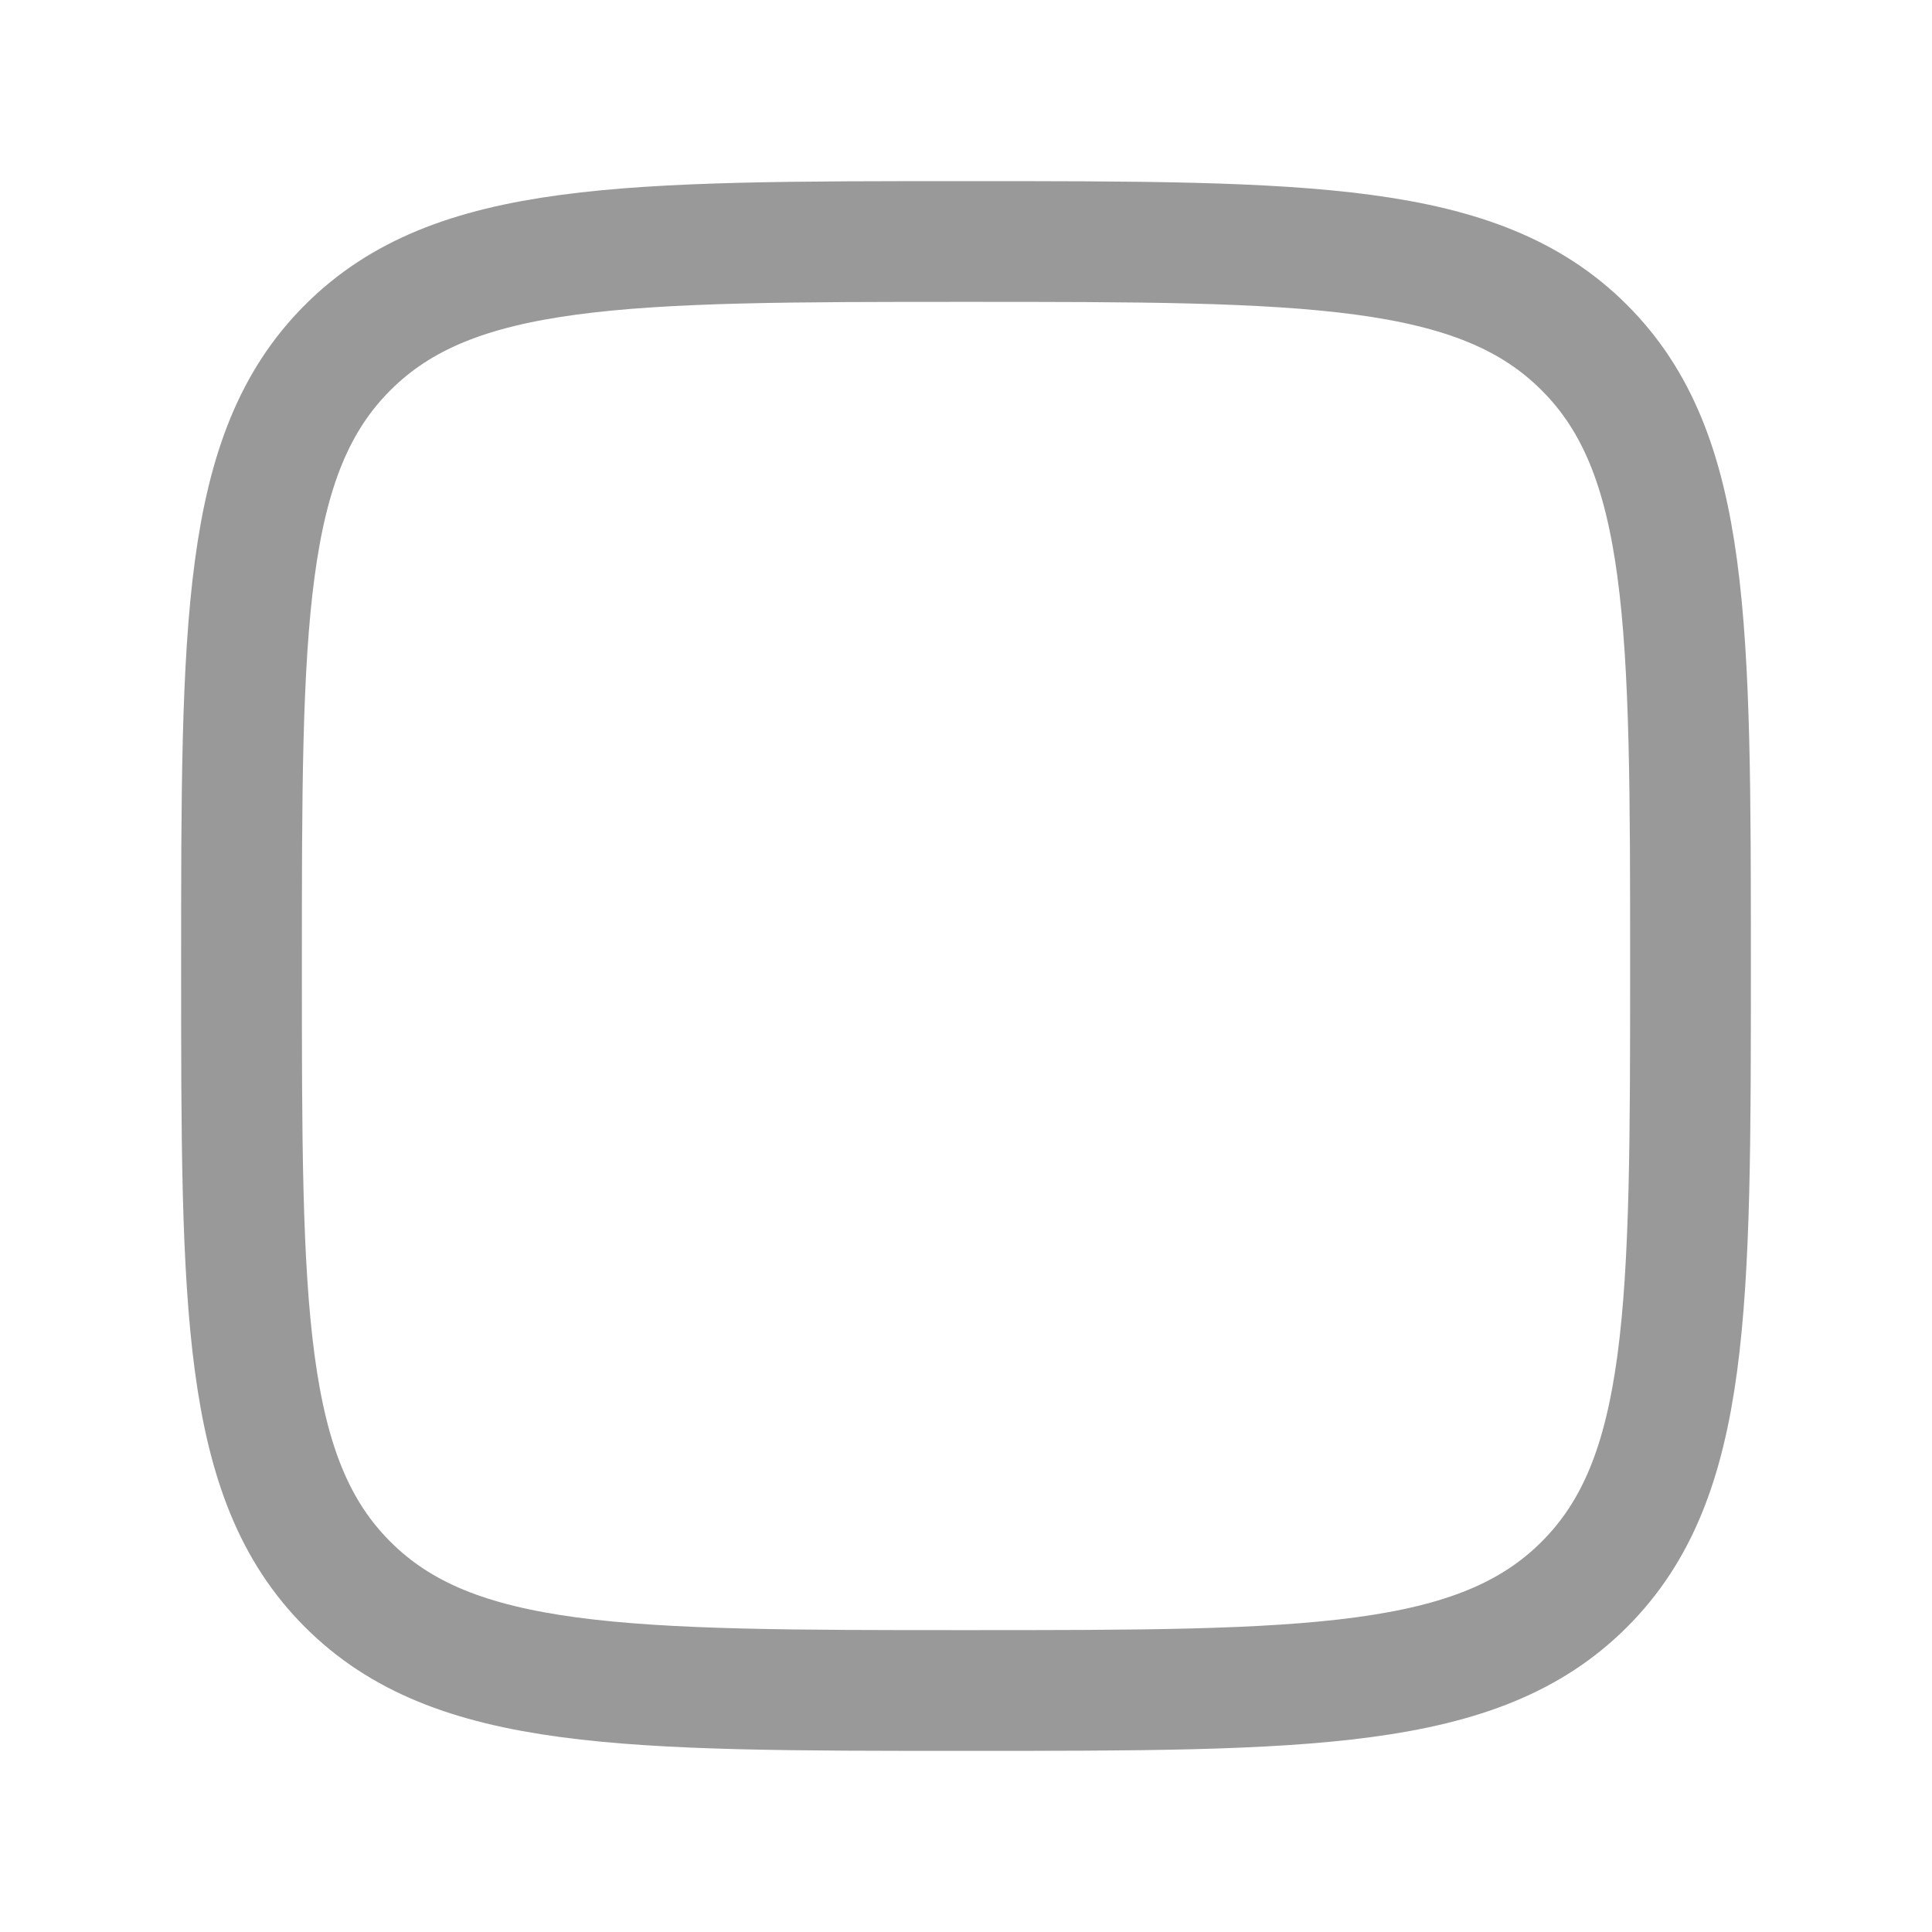
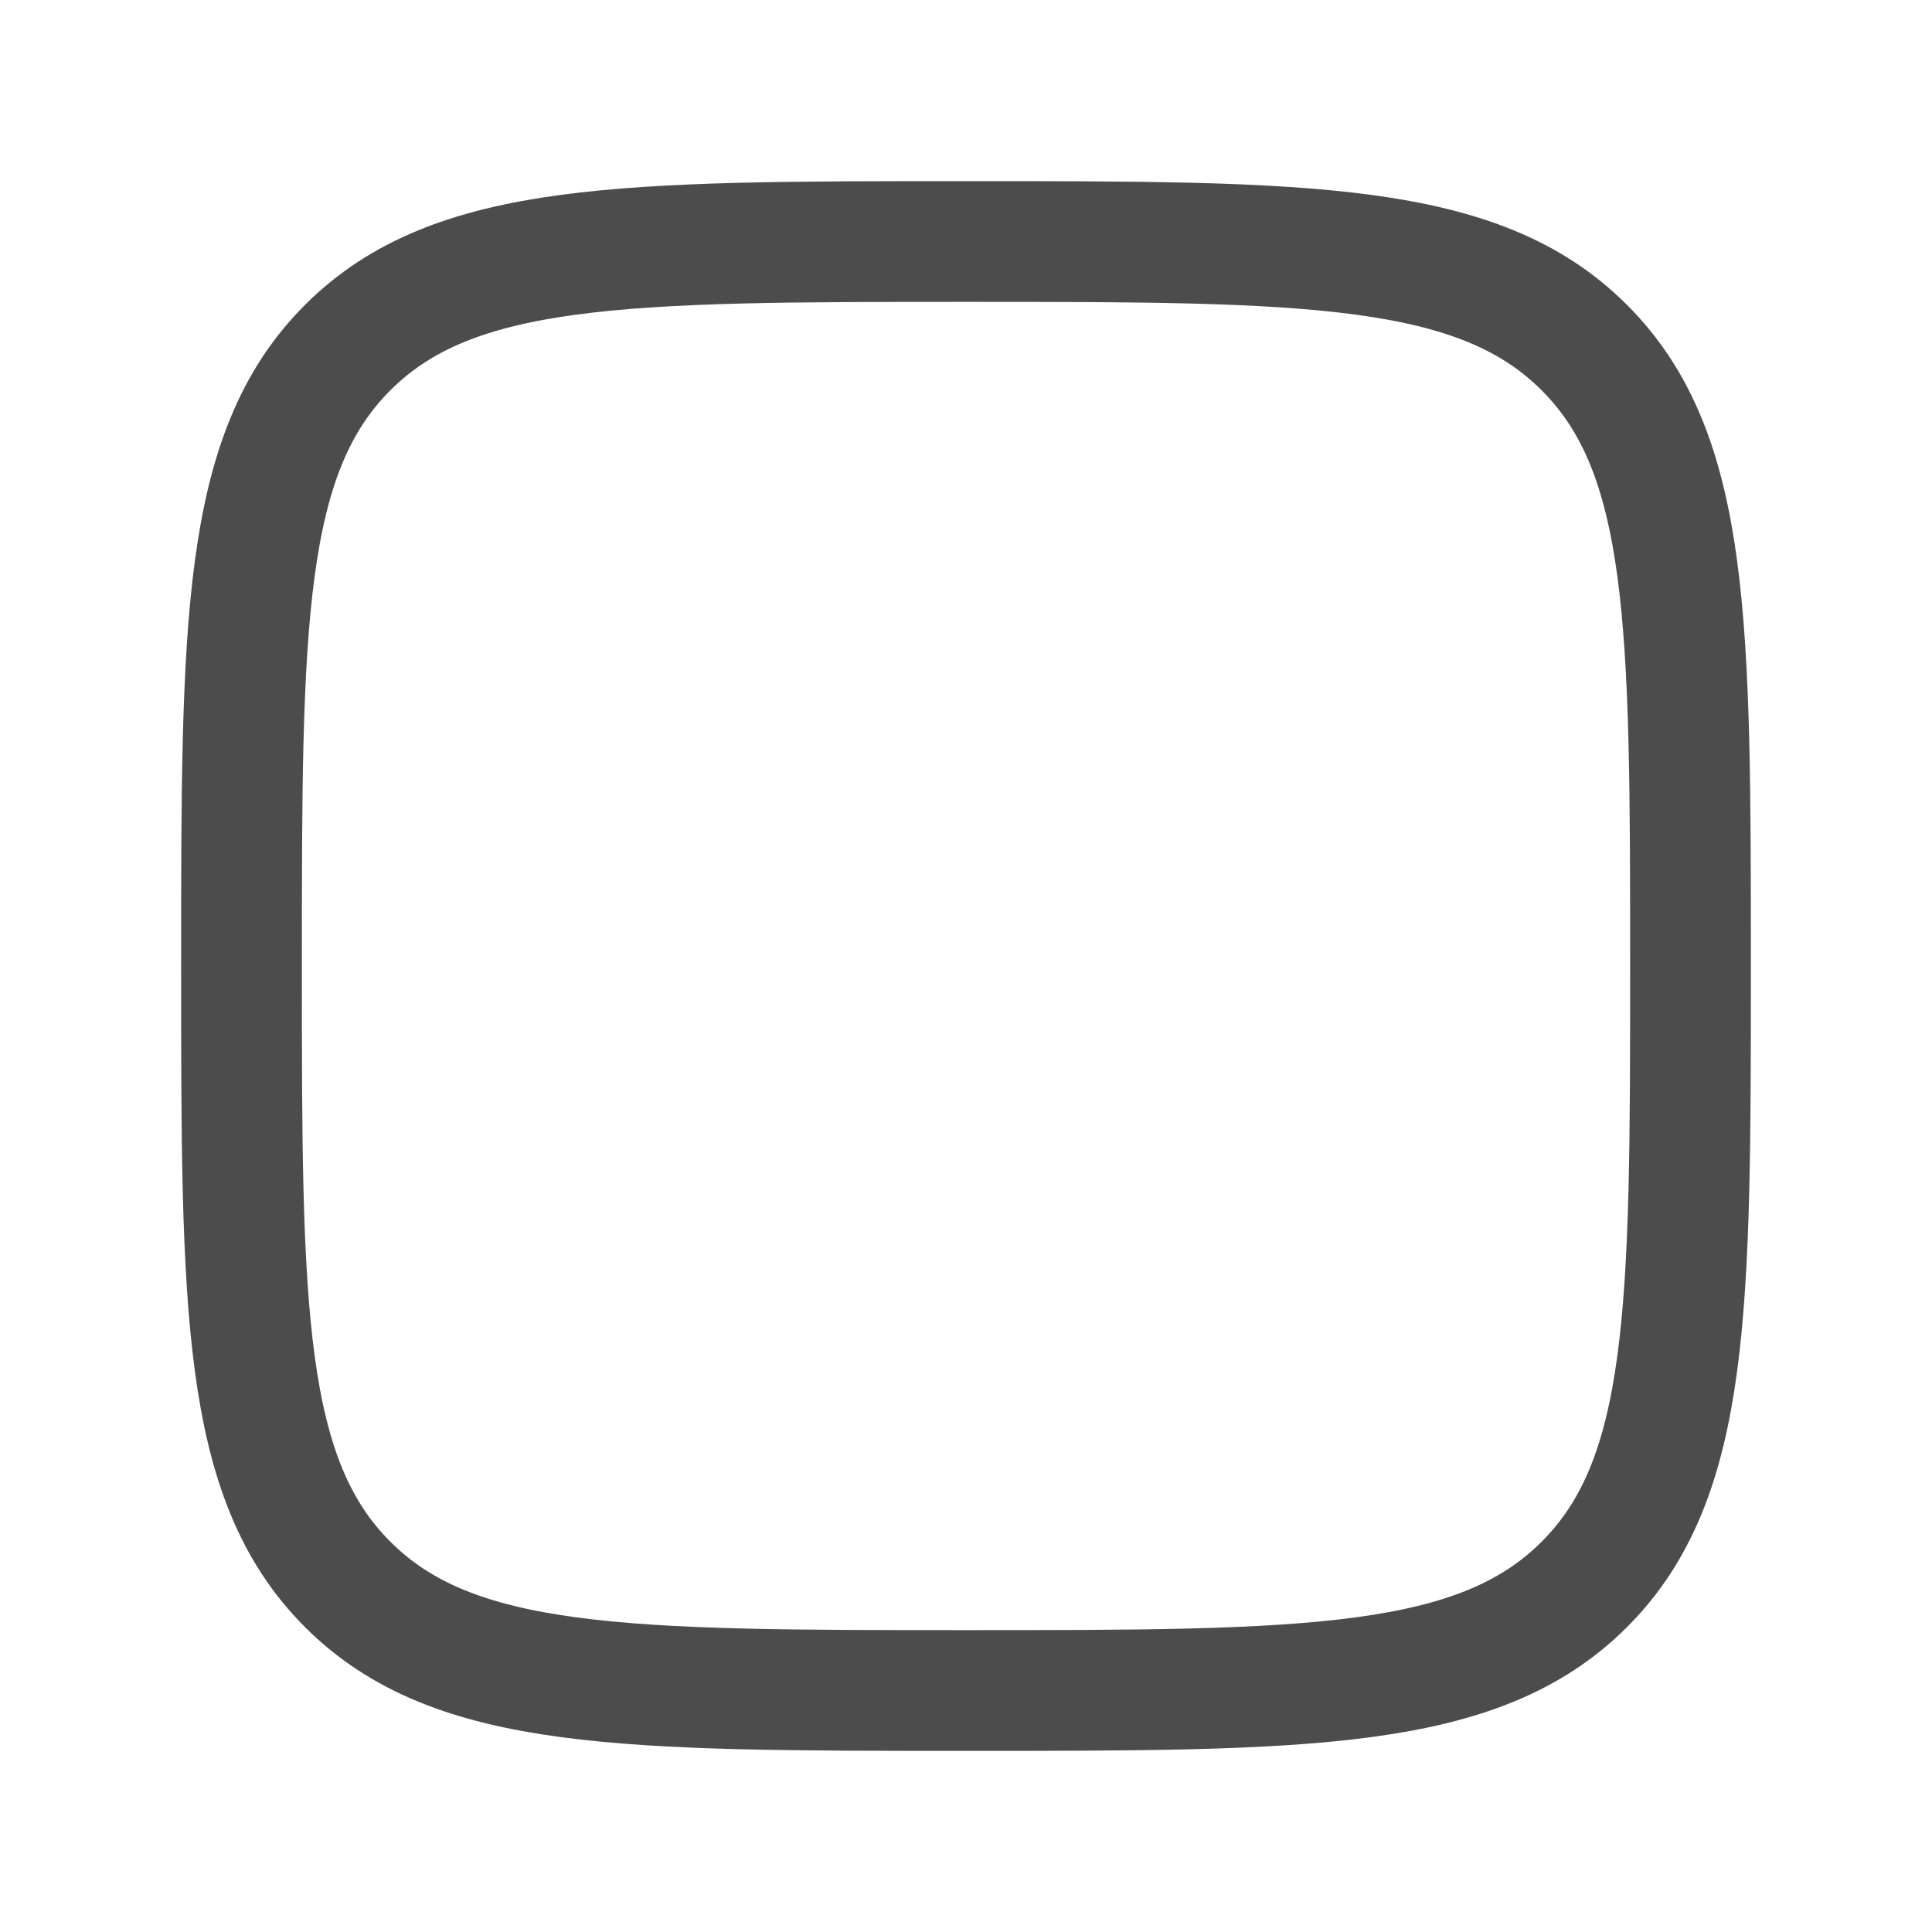
<svg xmlns="http://www.w3.org/2000/svg" width="16" height="16" viewBox="0 0 16 16" fill="none">
-   <path d="M2 8C2 5.172 2 3.757 2.879 2.879C3.757 2 5.172 2 8 2C10.828 2 12.243 2 13.121 2.879C14 3.757 14 5.172 14 8C14 10.828 14 12.243 13.121 13.121C12.243 14 10.828 14 8 14C5.172 14 3.757 14 2.879 13.121C2 12.243 2 10.828 2 8Z" stroke="currentColor" stroke-opacity="0.4" />
+   <path d="M2 8C2 5.172 2 3.757 2.879 2.879C3.757 2 5.172 2 8 2C10.828 2 12.243 2 13.121 2.879C14 3.757 14 5.172 14 8C14 10.828 14 12.243 13.121 13.121C12.243 14 10.828 14 8 14C5.172 14 3.757 14 2.879 13.121C2 12.243 2 10.828 2 8Z" stroke="currentColor" stroke-opacity="0.7" />
</svg>
